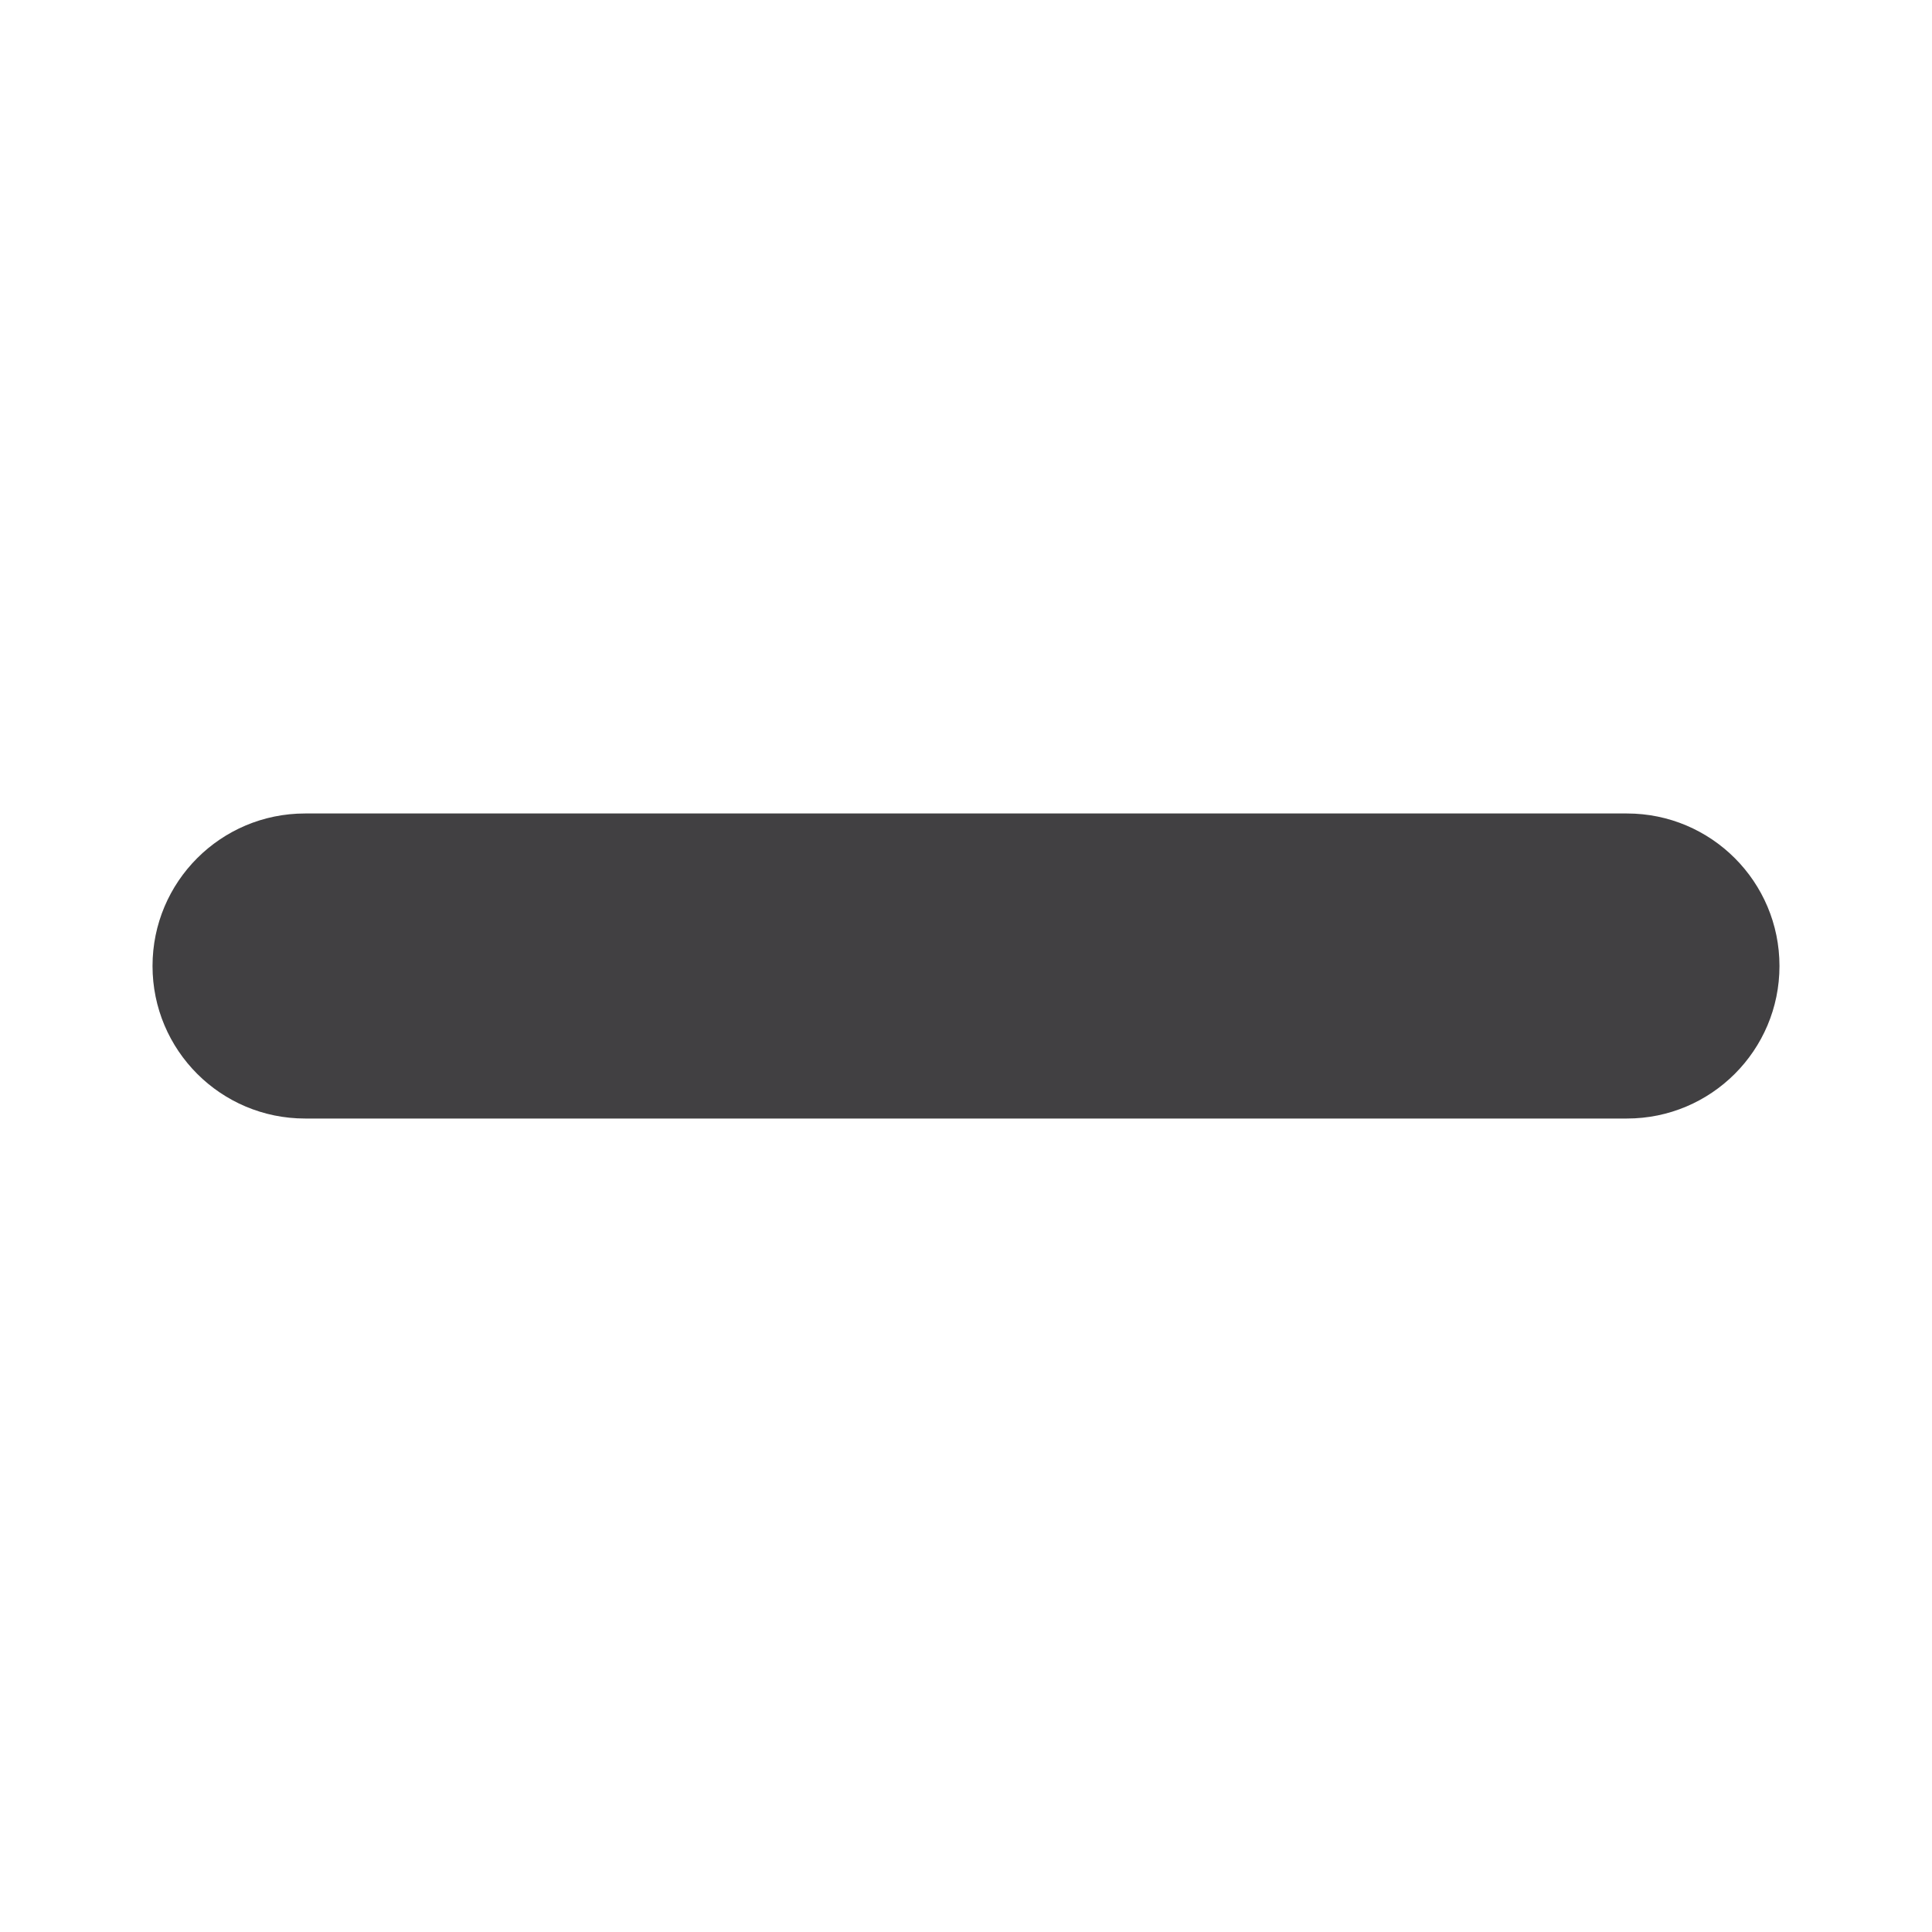
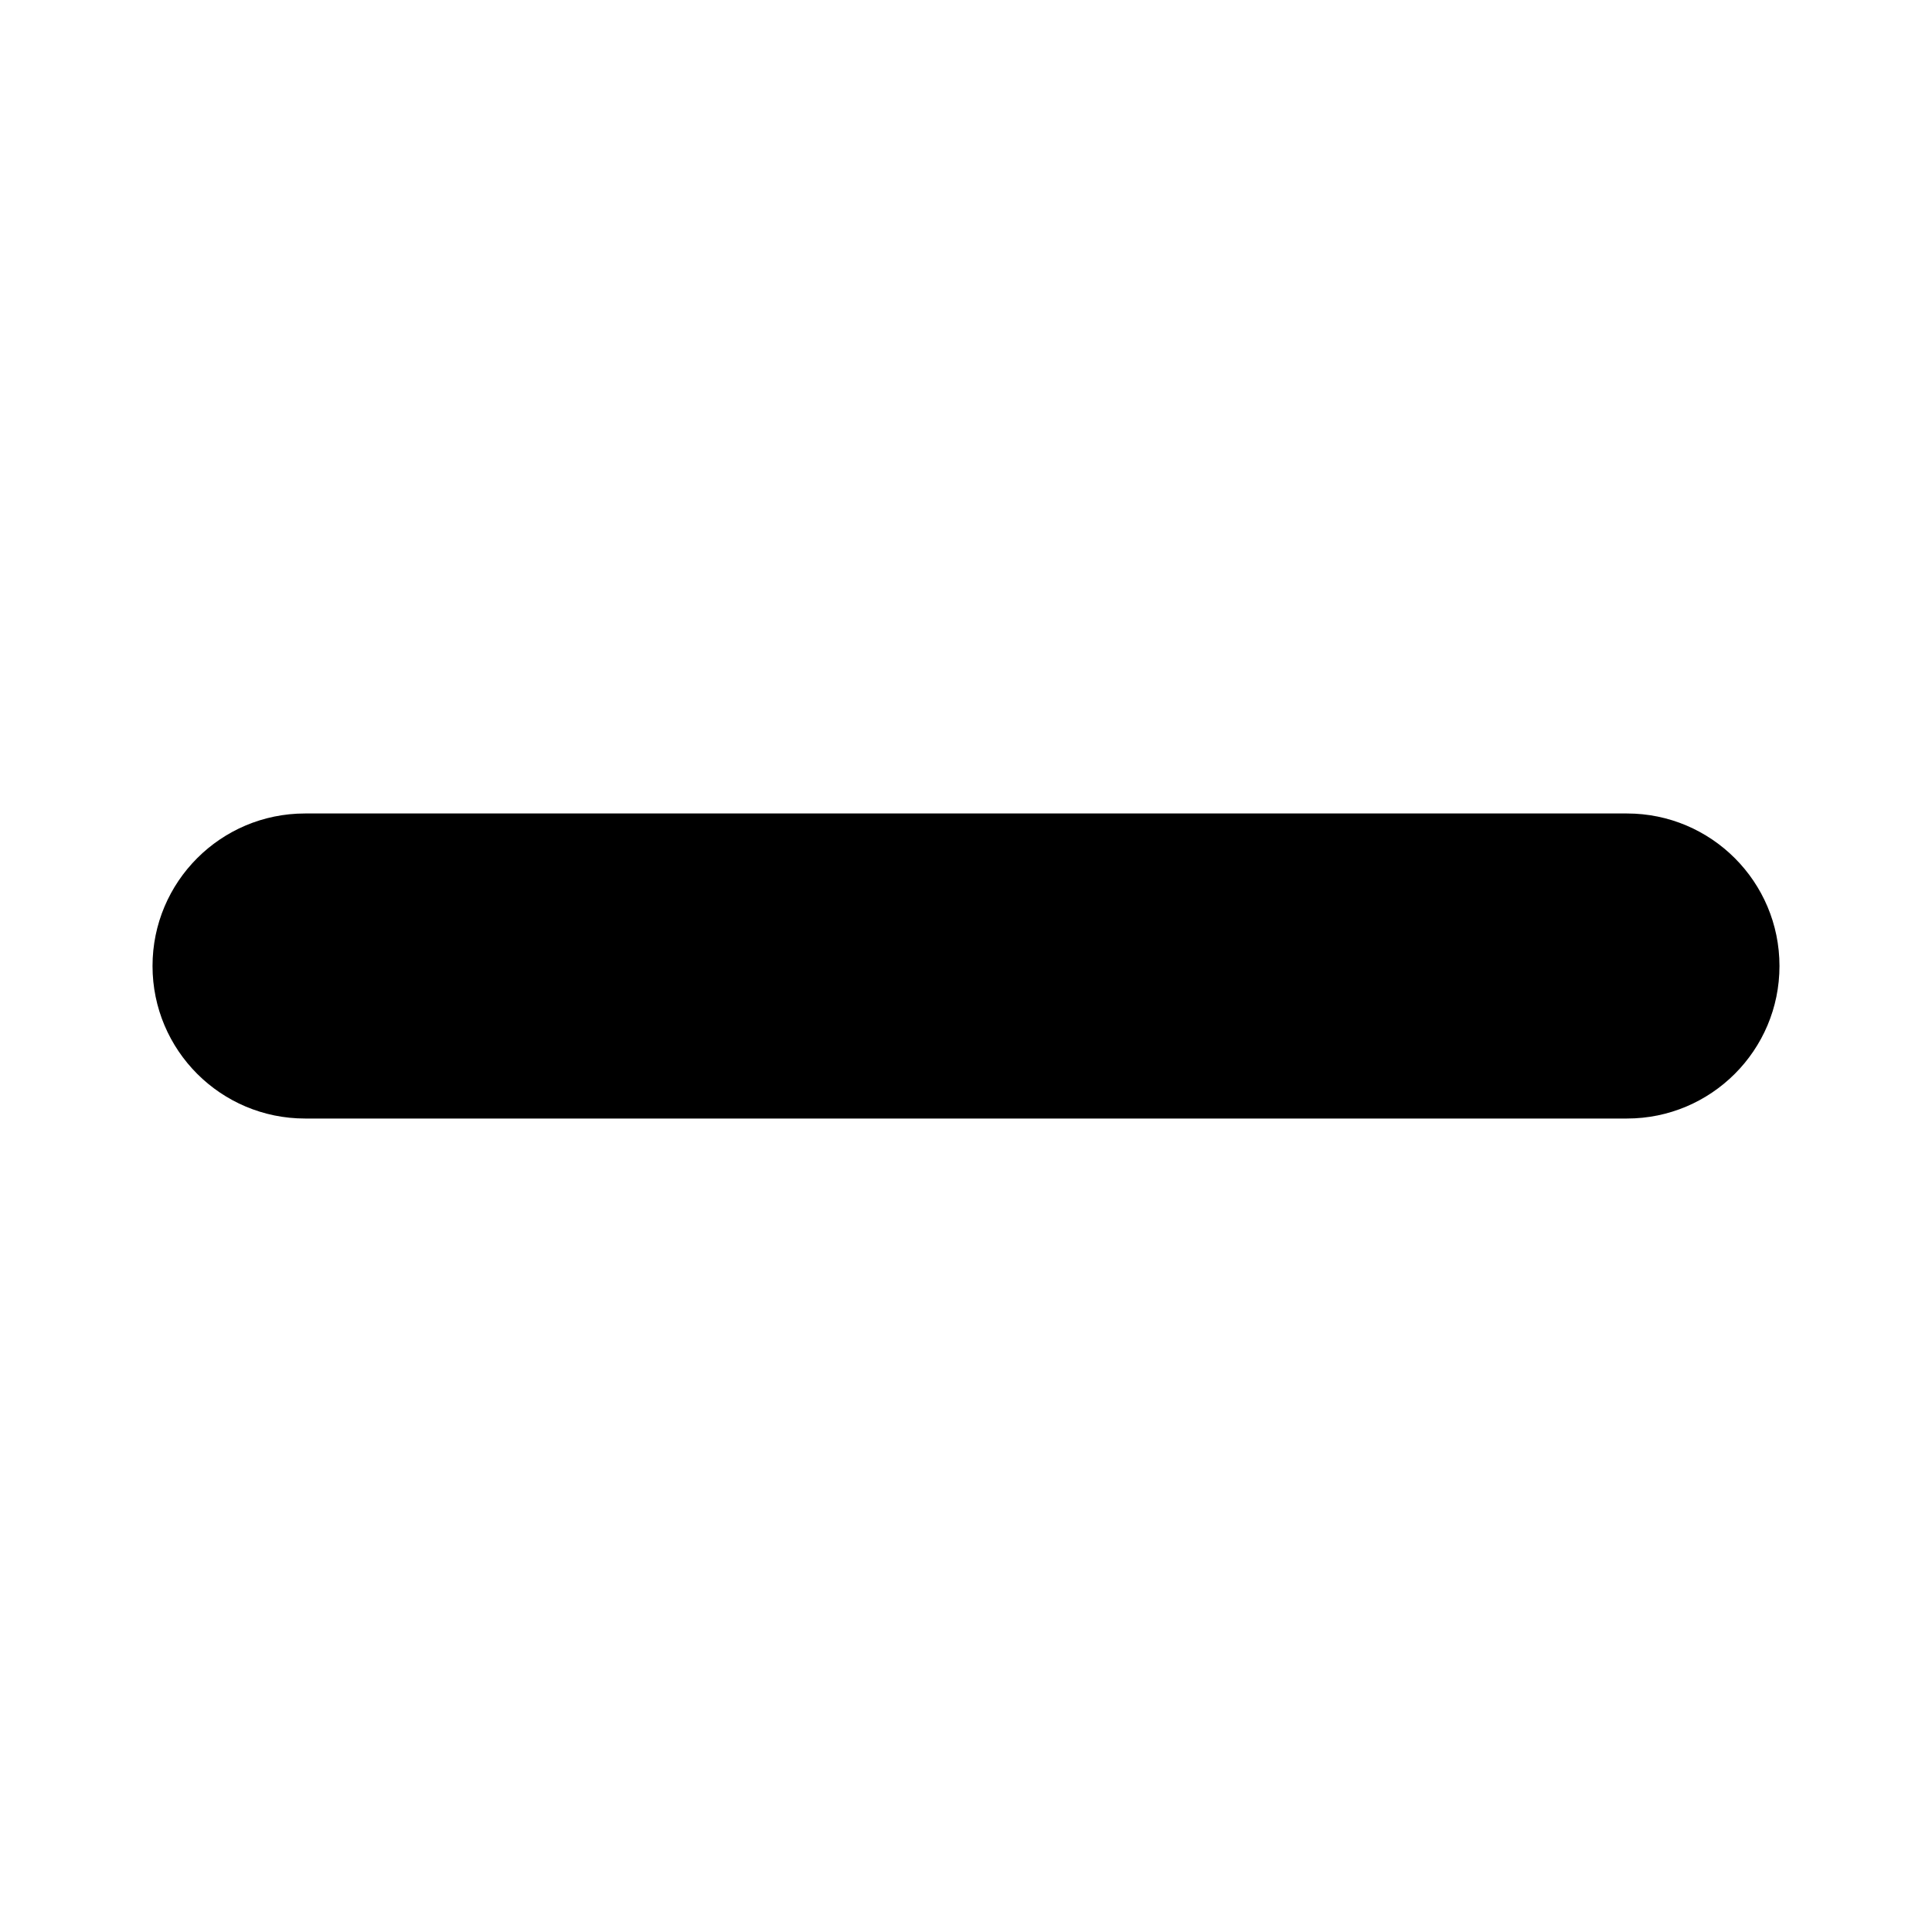
<svg xmlns="http://www.w3.org/2000/svg" version="1.1" viewBox="0 0 47.5 47.5" style="enable-background:new 0 0 47.5 47.5;" id="svg2" xml:space="preserve">
  <defs id="defs6">
    <clipPath id="clipPath18">
      <path d="M 0,38 38,38 38,0 0,0 0,38 z" id="path20" />
    </clipPath>
  </defs>
  <g transform="matrix(1.25,0,0,-1.25,0,47.5)" id="g12">
    <g id="g14">
      <g clip-path="url(#clipPath18)" id="g16">
        <g transform="translate(35,19)" id="g22">
-           <path d="m 0,0 c 0,-1.657 -1.343,-3 -3,-3 l -26,0 c -1.657,0 -3,1.343 -3,3 0,1.657 1.343,3 3,3 L -3,3 C -1.343,3 0,1.657 0,0" id="path24" style="fill:#414042;fill-opacity:1;fill-rule:nonzero;stroke:none" />
+           <path d="m 0,0 c 0,-1.657 -1.343,-3 -3,-3 l -26,0 c -1.657,0 -3,1.343 -3,3 0,1.657 1.343,3 3,3 L -3,3 C -1.343,3 0,1.657 0,0" id="path24" style="fill:#000000;fill-opacity:1;fill-rule:nonzero;stroke:none" />
        </g>
      </g>
    </g>
  </g>
</svg>
